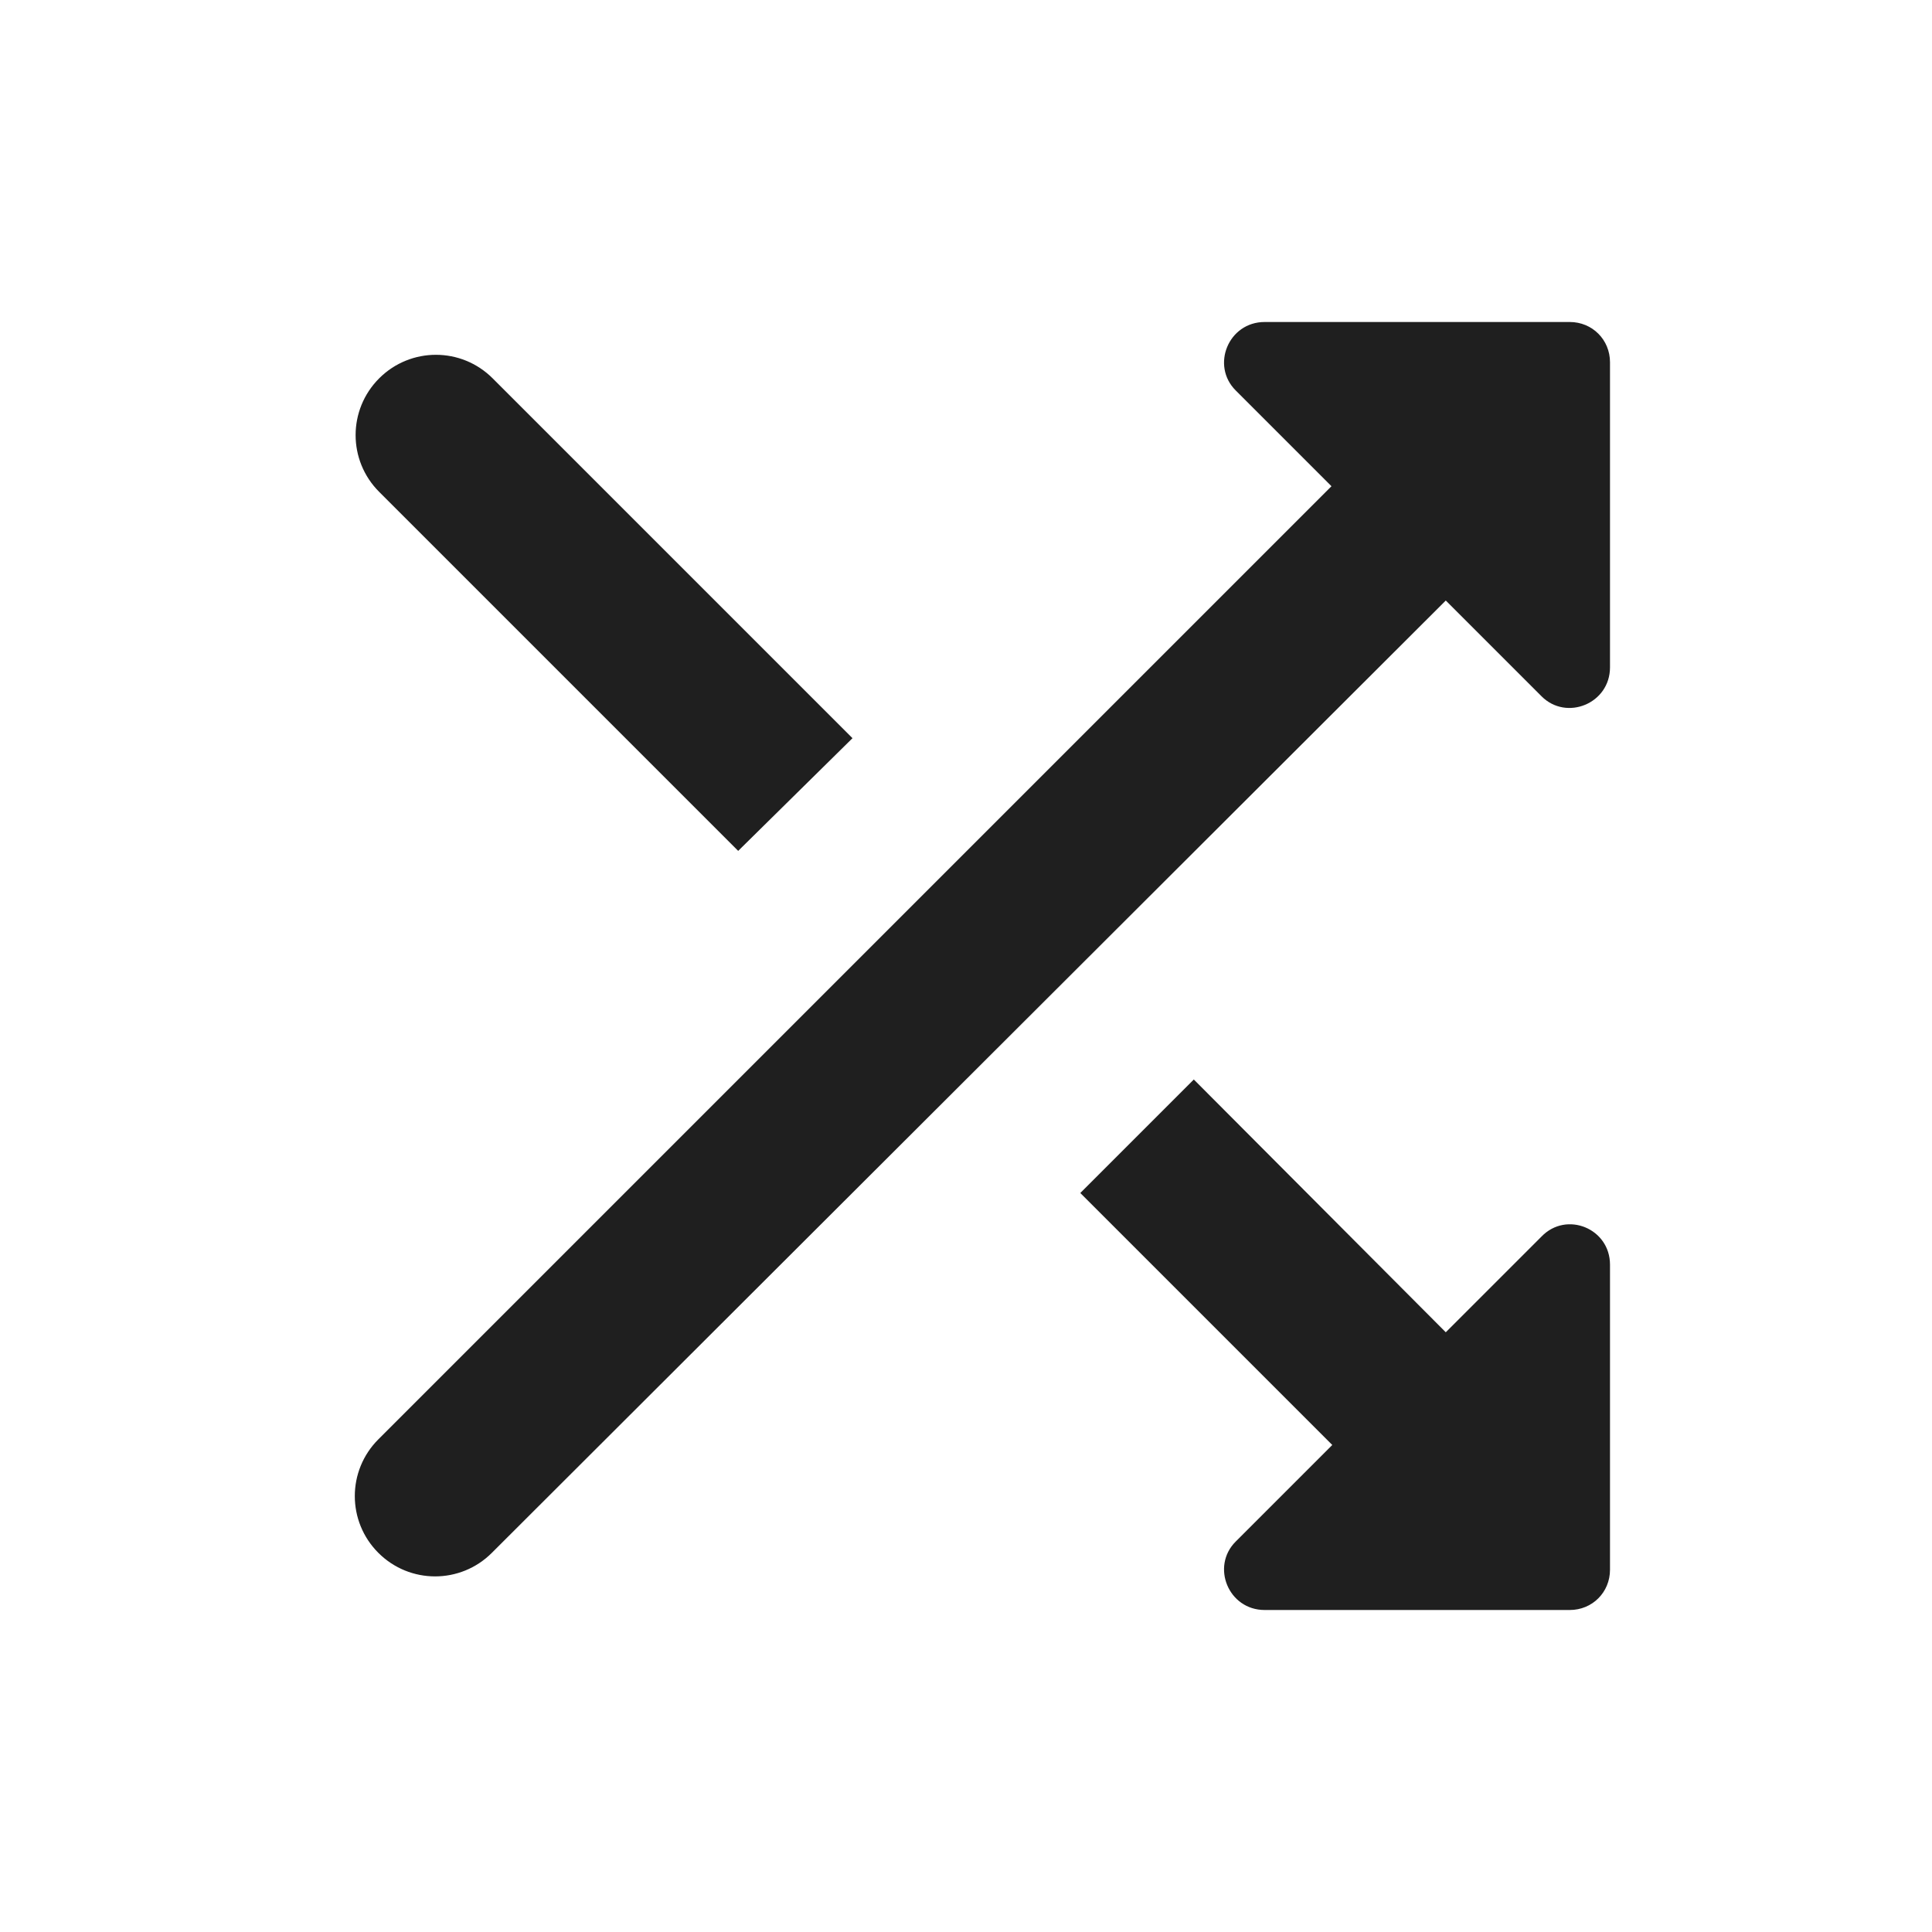
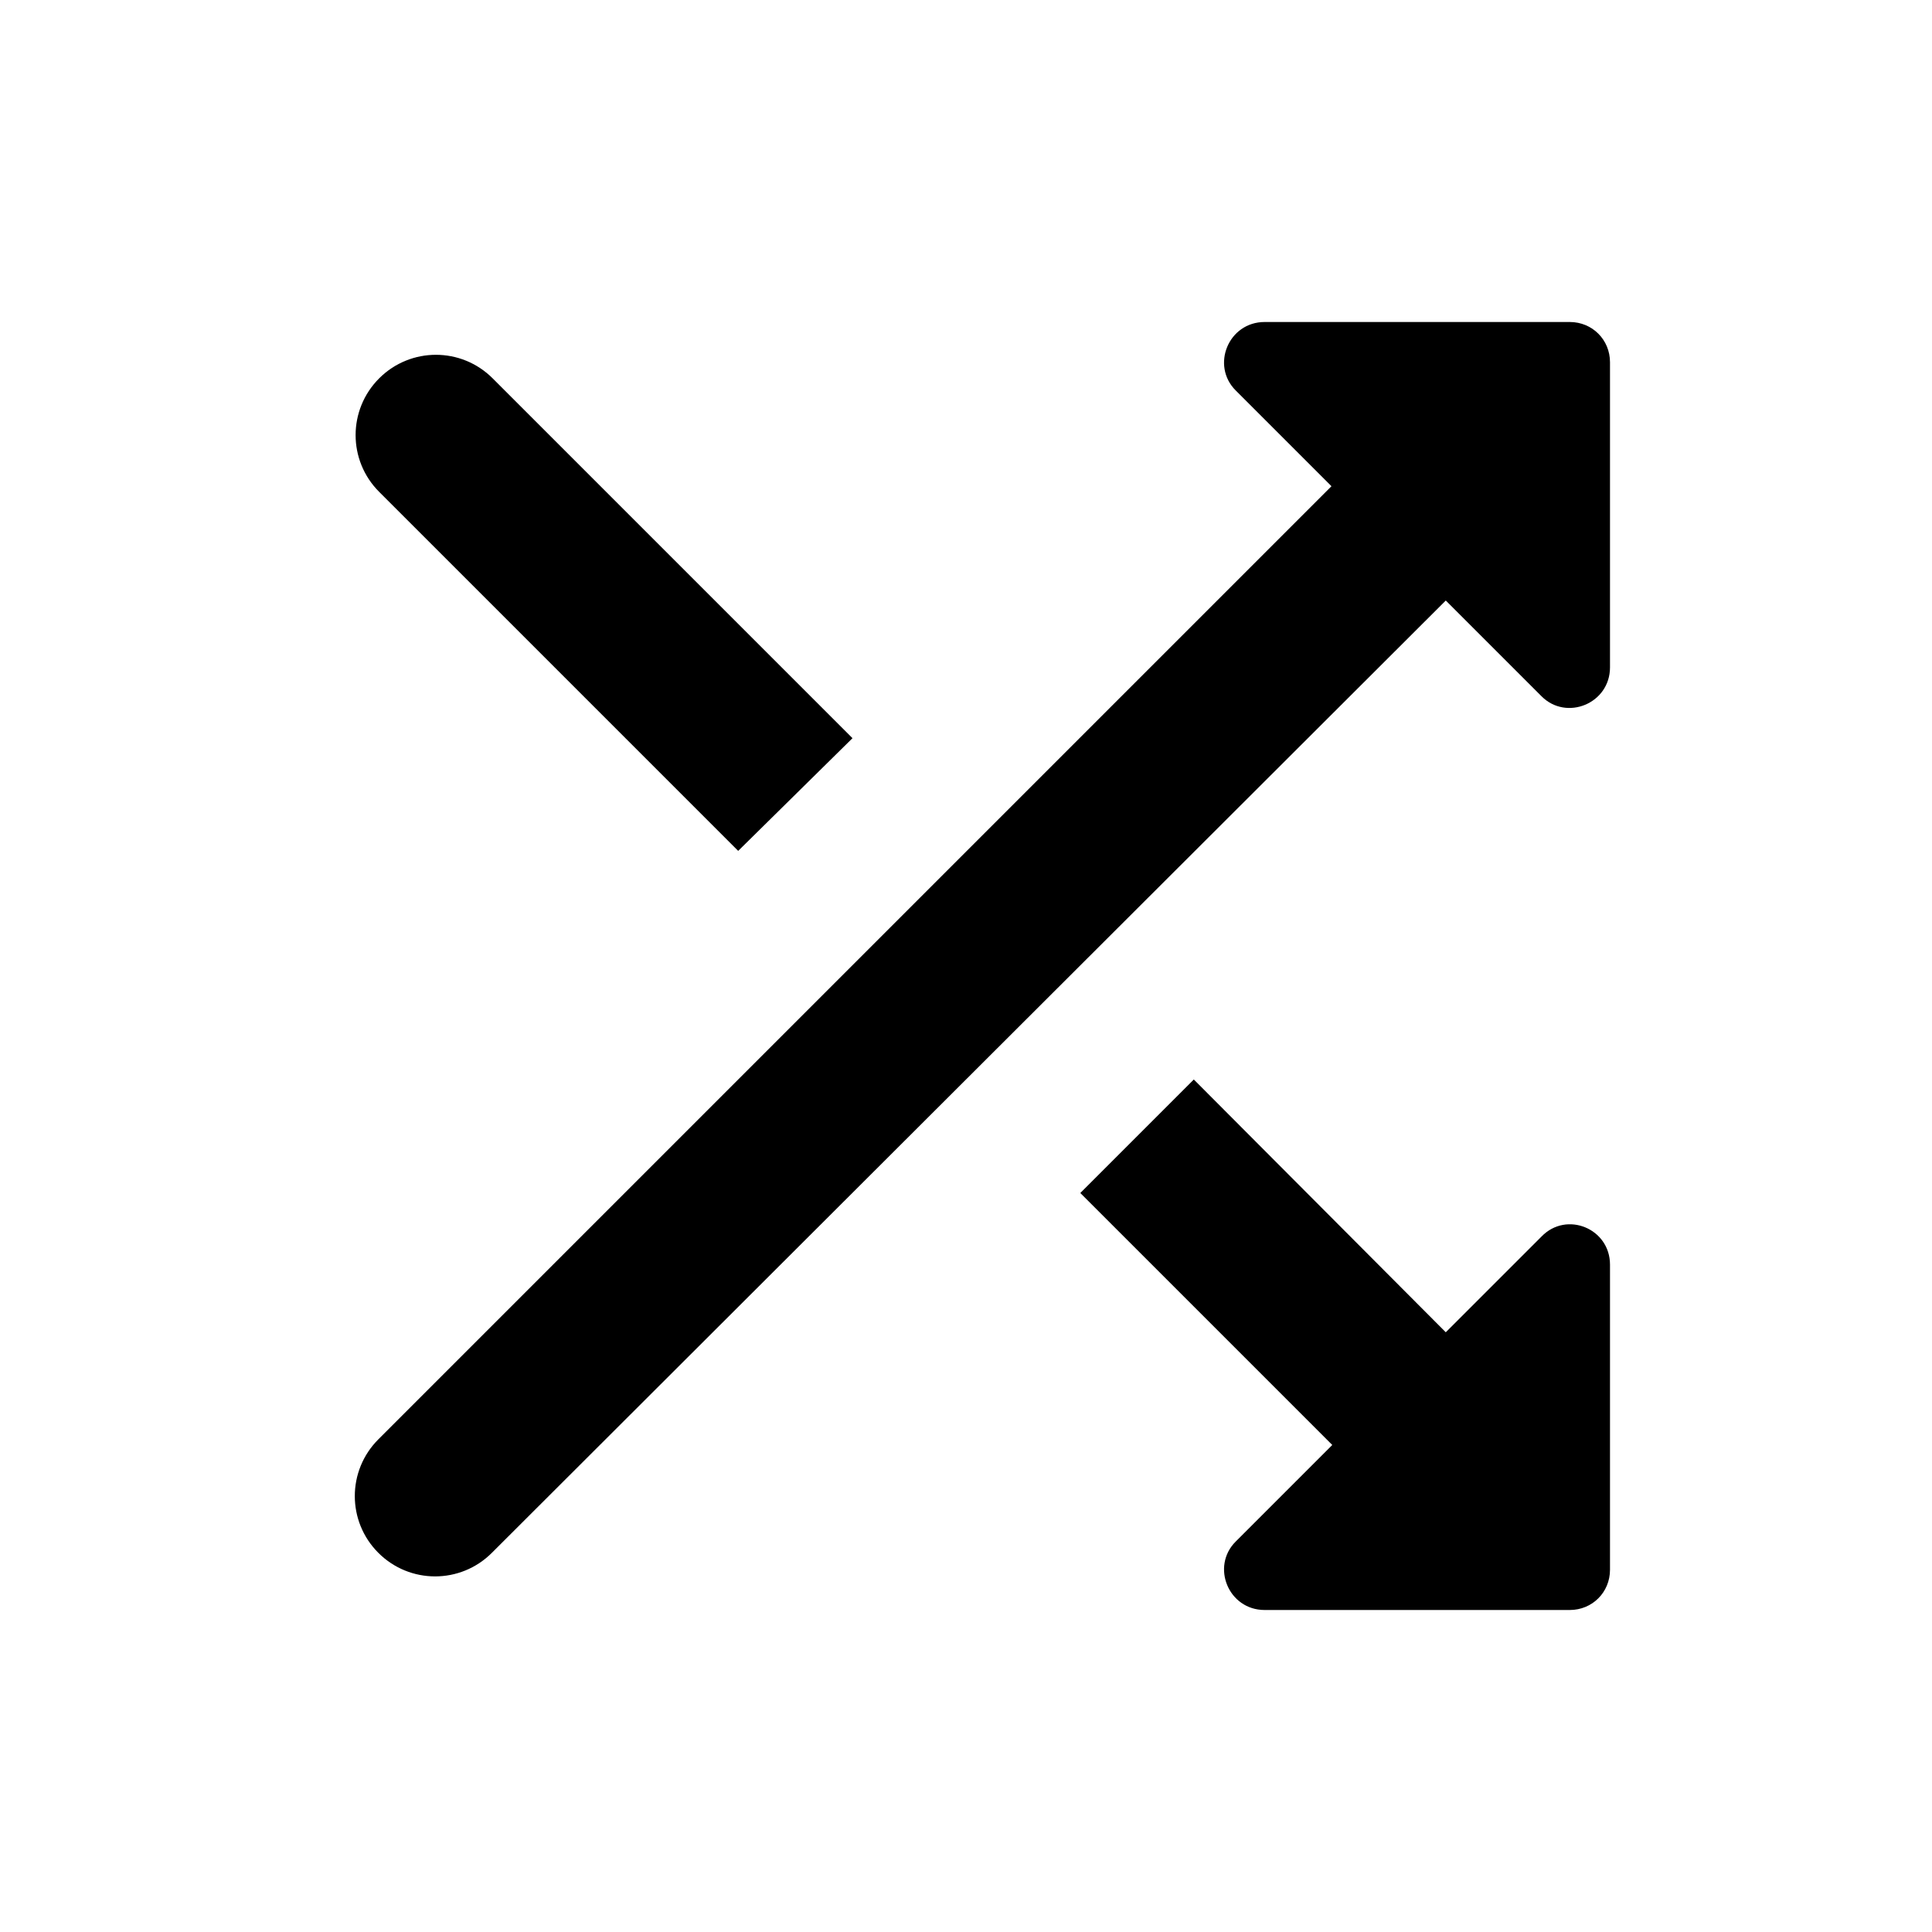
- <svg xmlns="http://www.w3.org/2000/svg" height="24px" viewBox="0 0 24 24" width="24px" fill="#1f1f1f">
+ <svg xmlns="http://www.w3.org/2000/svg" height="24px" viewBox="0 0 24 24" width="24px" fill="currentColor">
  <path d="M10.59 9.17L6.12 4.7c-.39-.39-1.02-.39-1.41 0-.39.39-.39 1.02 0 1.41l4.46 4.46 1.42-1.4zm4.76-4.32l1.19 1.19L4.7 17.88c-.39.39-.39 1.02 0 1.41.39.39 1.02.39 1.41 0L17.96 7.46l1.19 1.19c.31.31.85.09.85-.36V4.5c0-.28-.22-.5-.5-.5h-3.79c-.45 0-.67.54-.36.85zm-.52 8.56l-1.41 1.41 3.13 3.13-1.2 1.2c-.31.31-.09.85.36.85h3.79c.28 0 .5-.22.5-.5v-3.79c0-.45-.54-.67-.85-.35l-1.19 1.19-3.13-3.14z" />
</svg>
